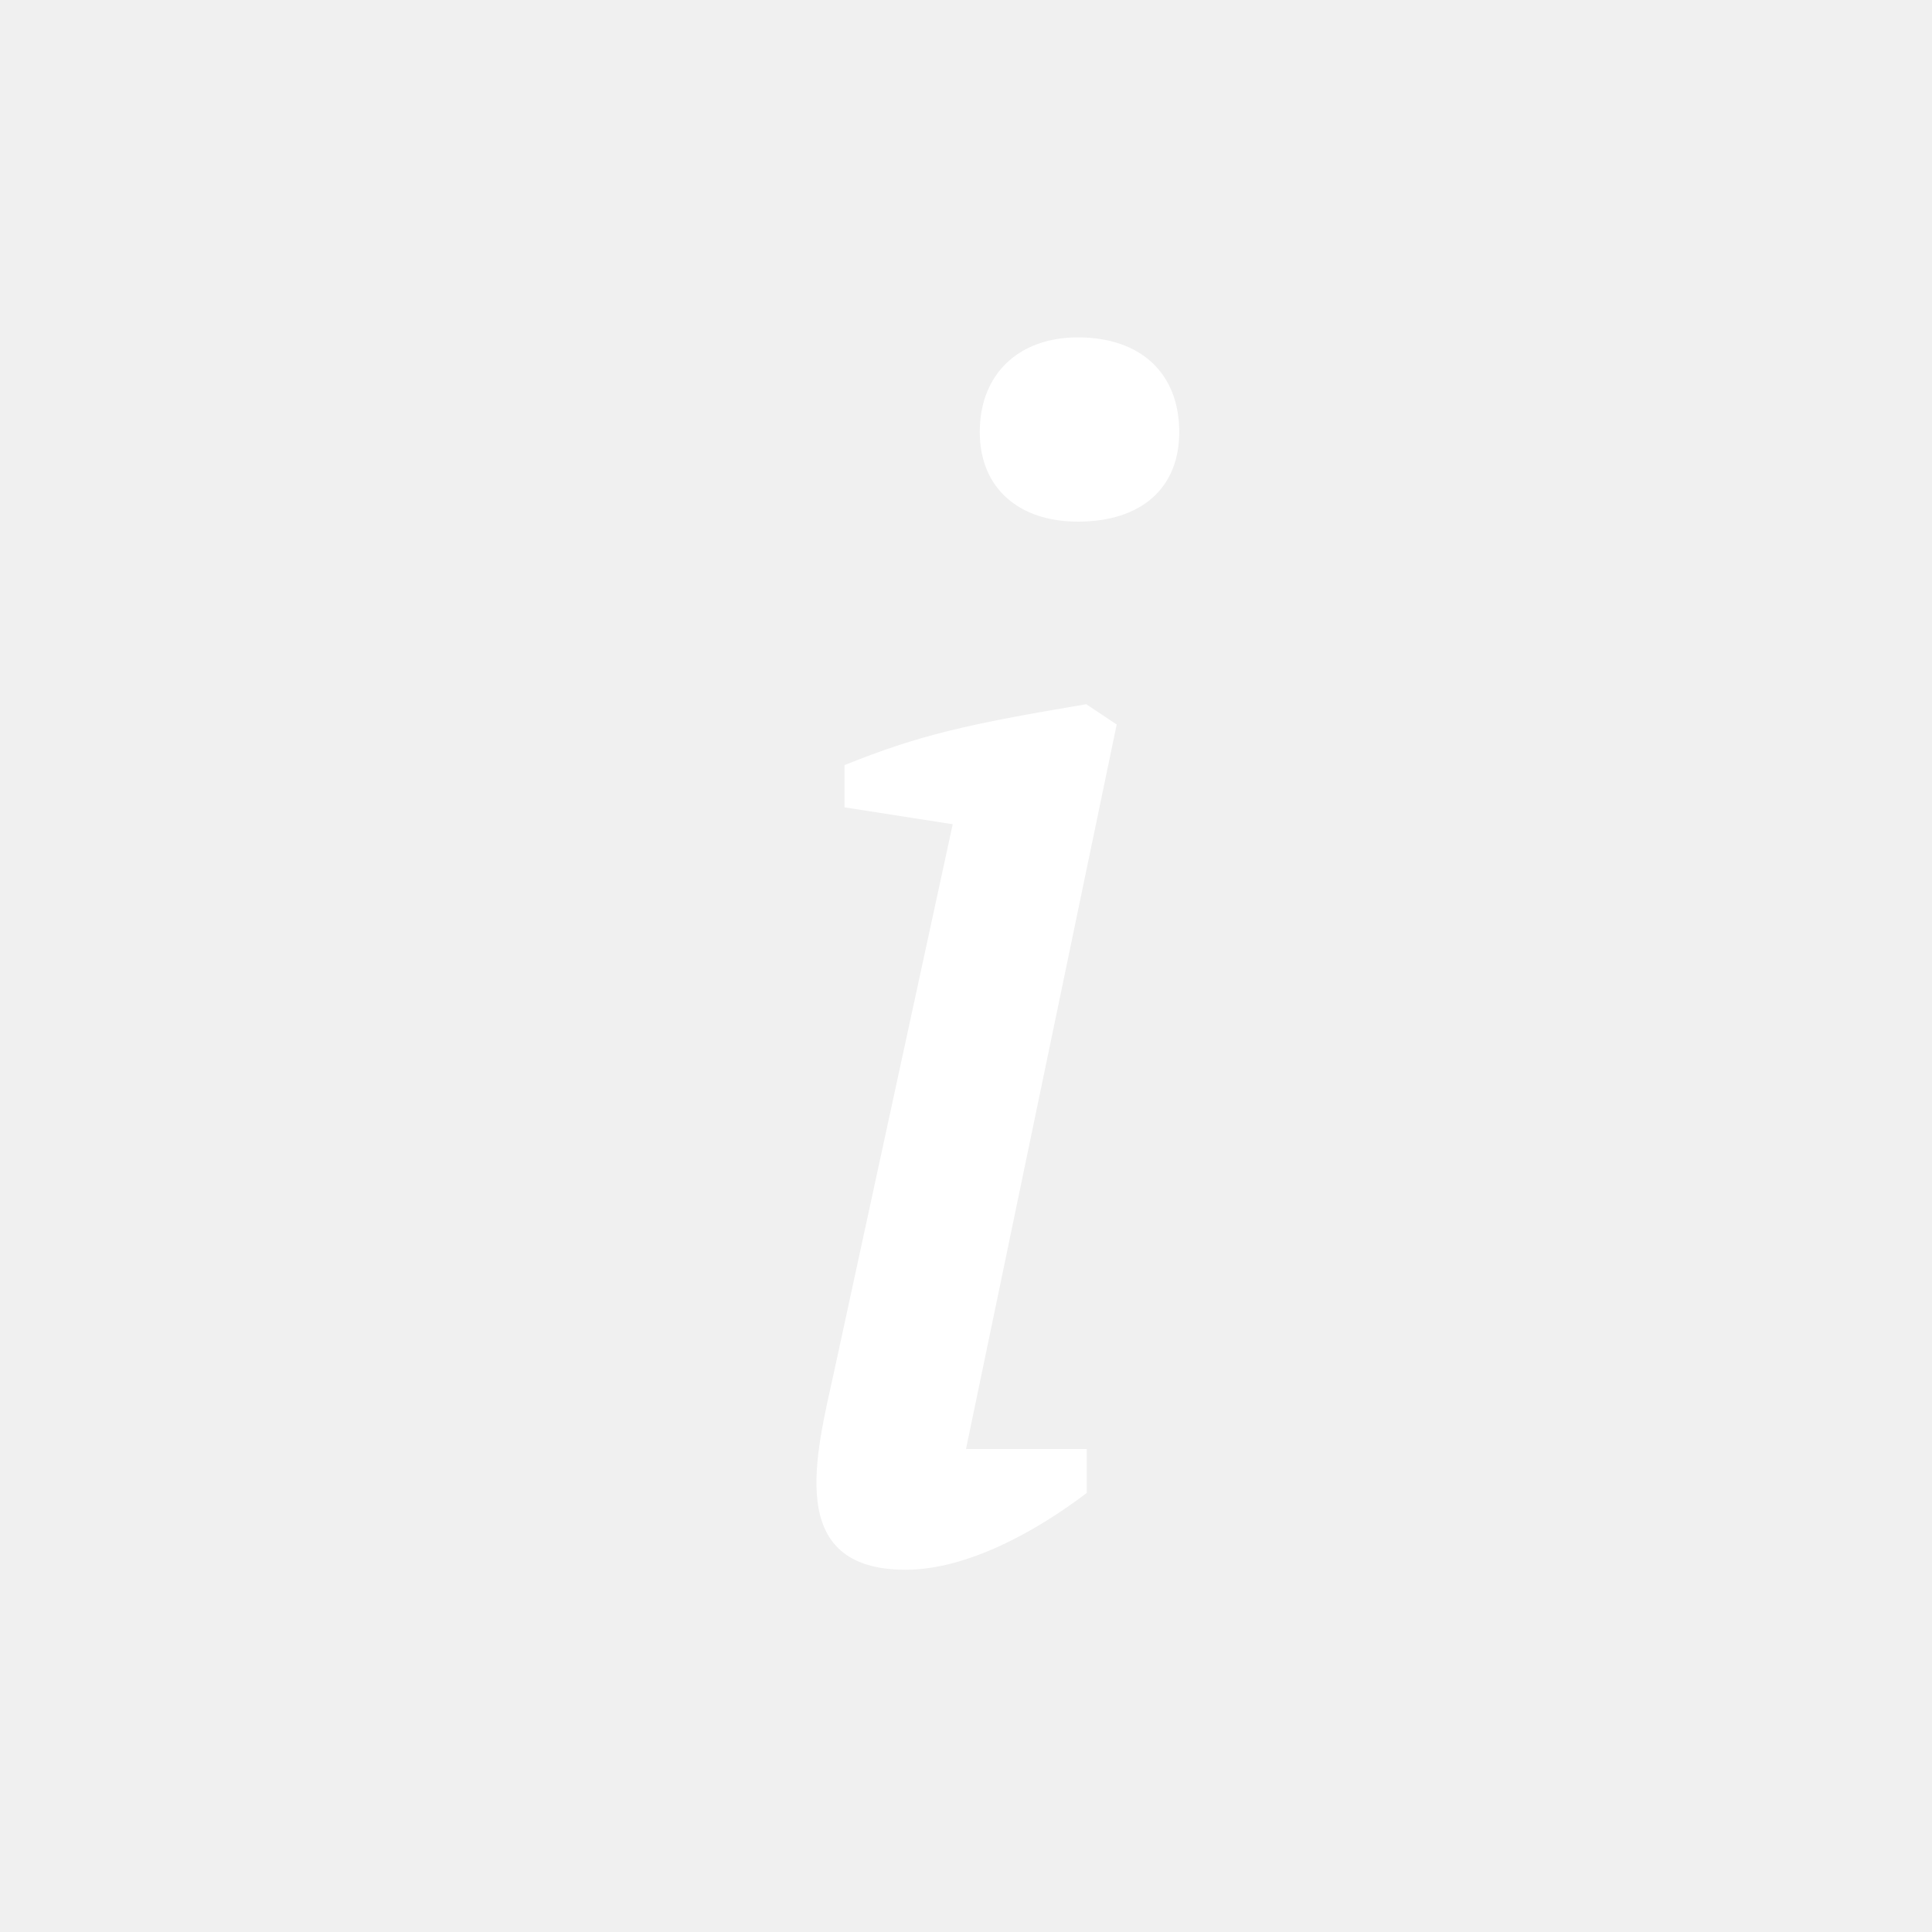
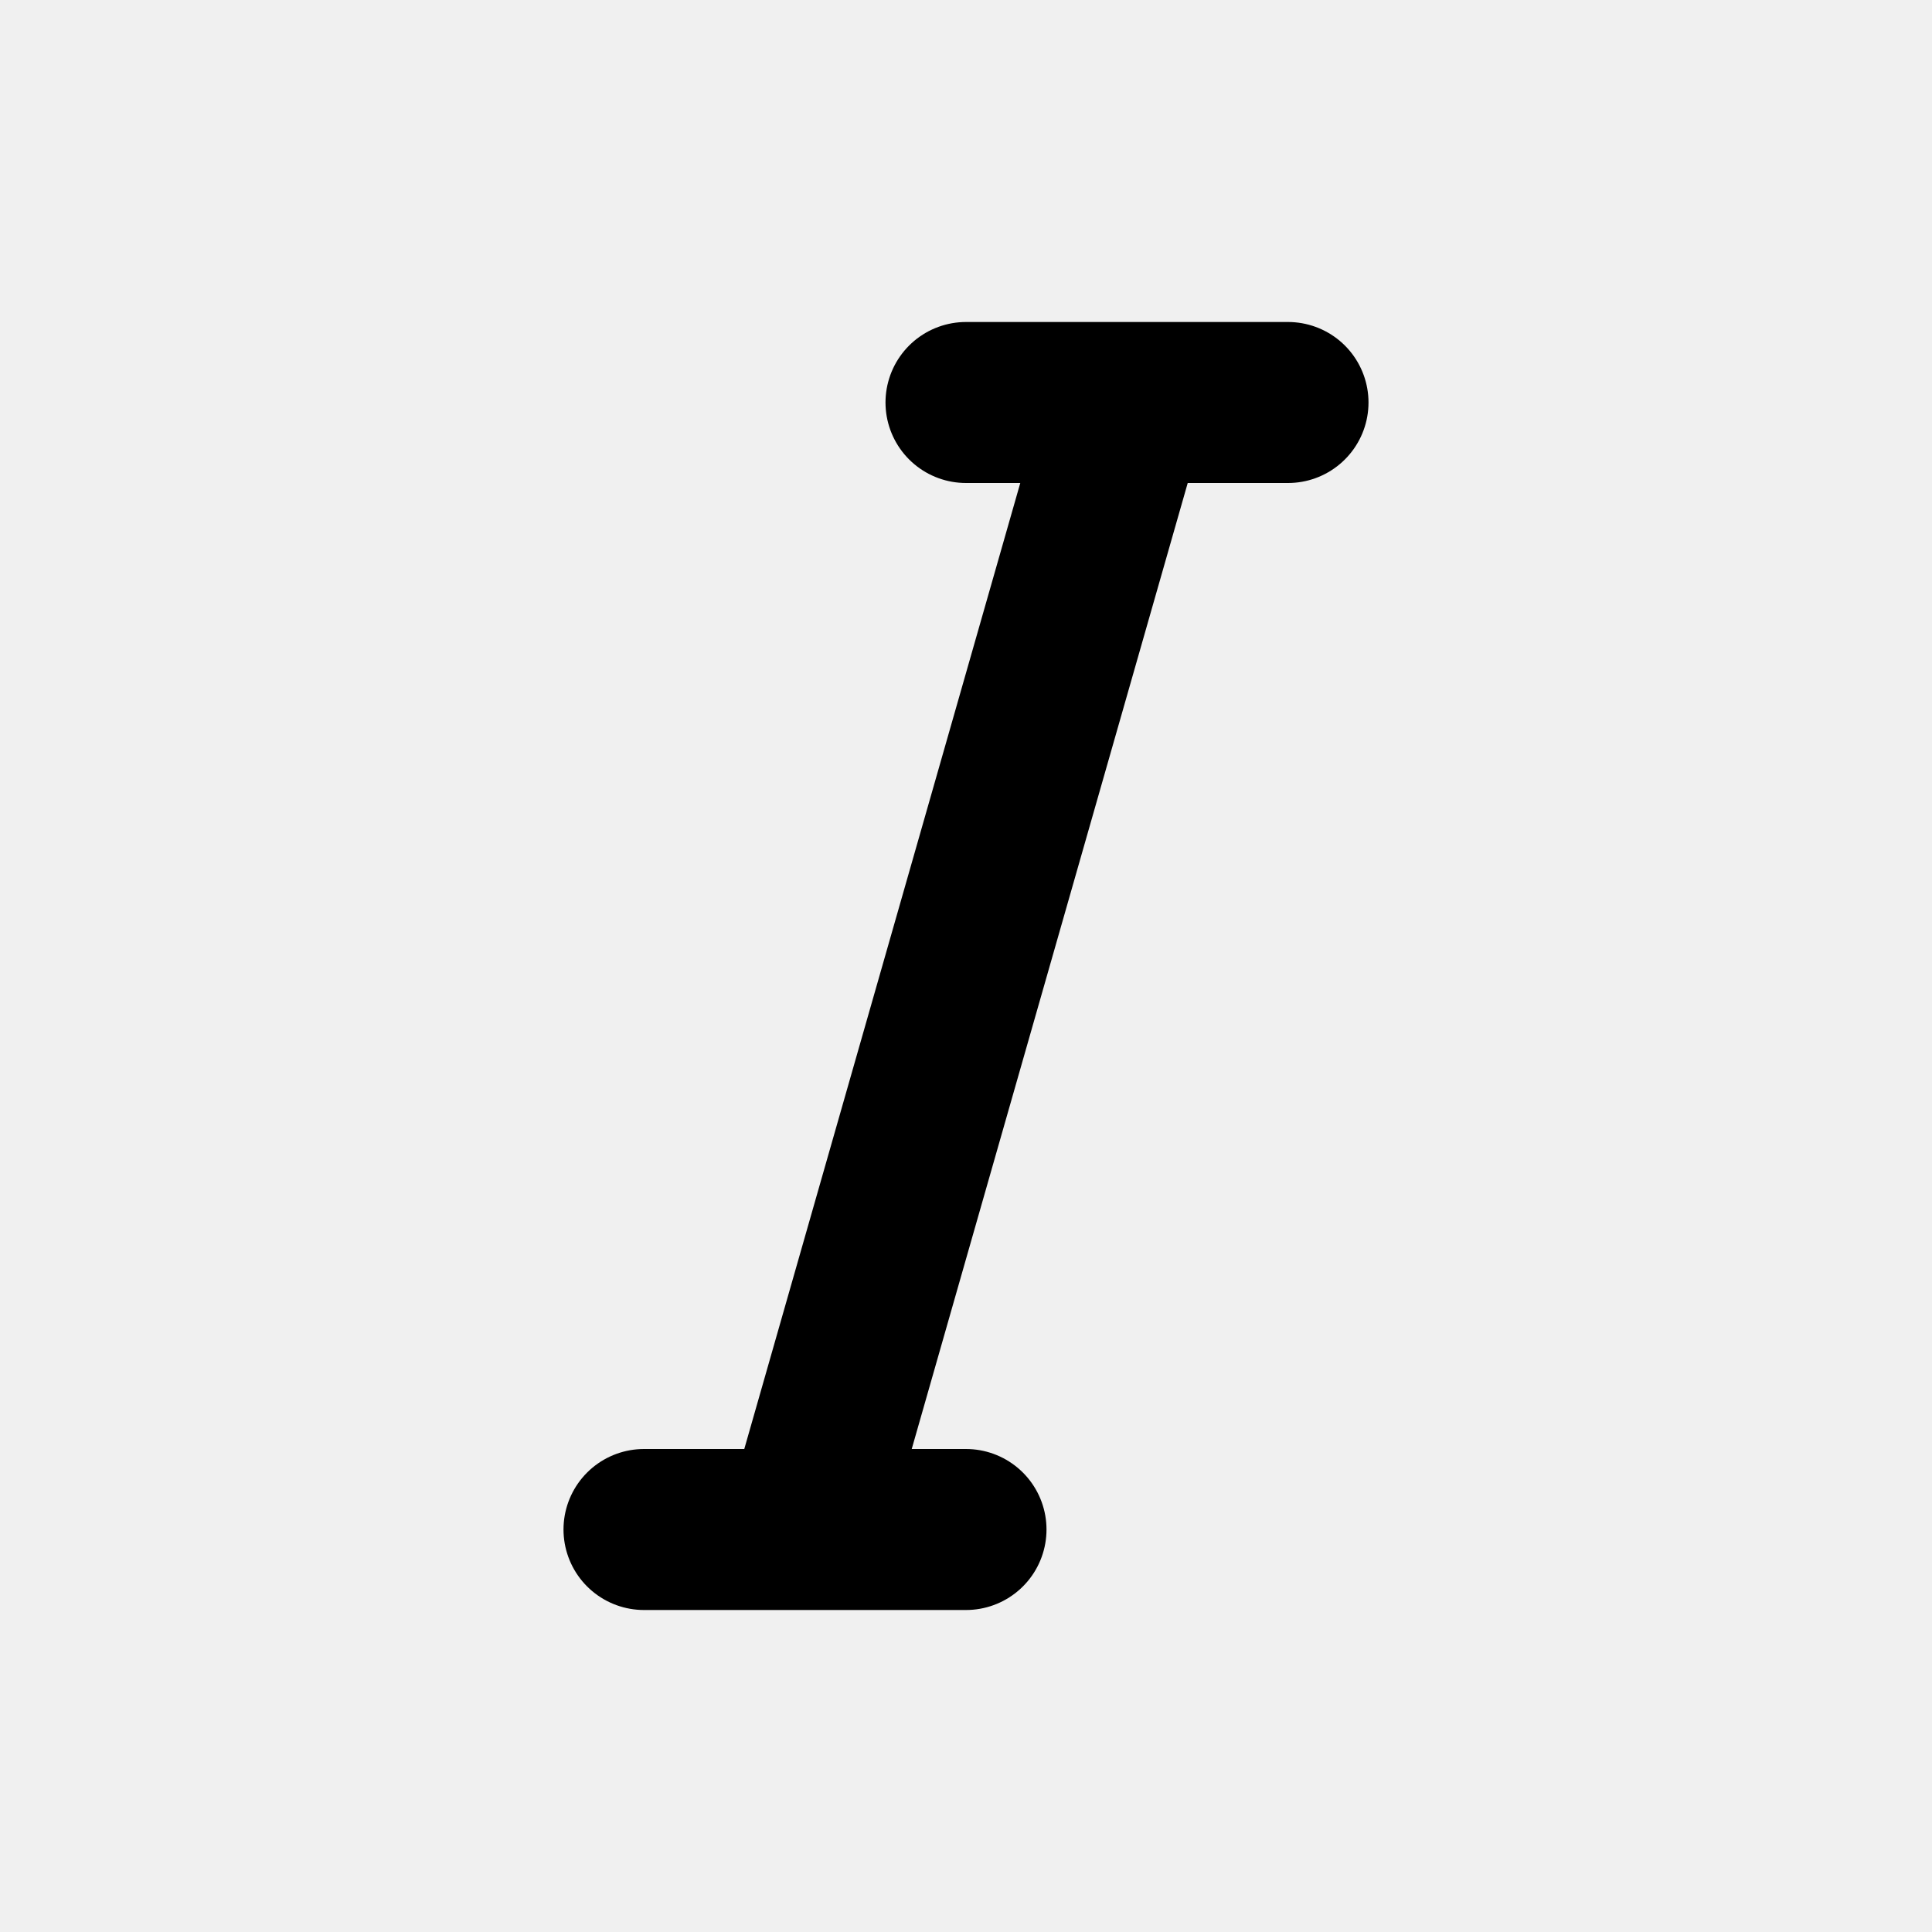
- <svg xmlns="http://www.w3.org/2000/svg" width="24" height="24" viewBox="0 0 16 16" fill="none">
-   <path d="M6.994 6.686V6.336C7.624 6.084 8 6 8.996 5.832L9.248 6L8 12H9V12.364C8.591 12.675 8.015 13 7.5 13C6.492 13 6.759 12.041 6.91 11.348L7.89 6.826L6.994 6.686ZM8.114 3.578C8.114 3.093 8.441 2.794 8.926 2.794C9.449 2.794 9.766 3.093 9.766 3.578C9.766 4.045 9.449 4.32 8.926 4.32C8.441 4.32 8.114 4.045 8.114 3.578Z" fill="#fff" />
+ <svg xmlns="http://www.w3.org/2000/svg" width="24" height="24" fill="none">
+   <path d="M8 19h4m0-14h4m-6 14 4-14" stroke="currentColor" stroke-width="2" stroke-linecap="round" stroke-linejoin="round" />
</svg>
